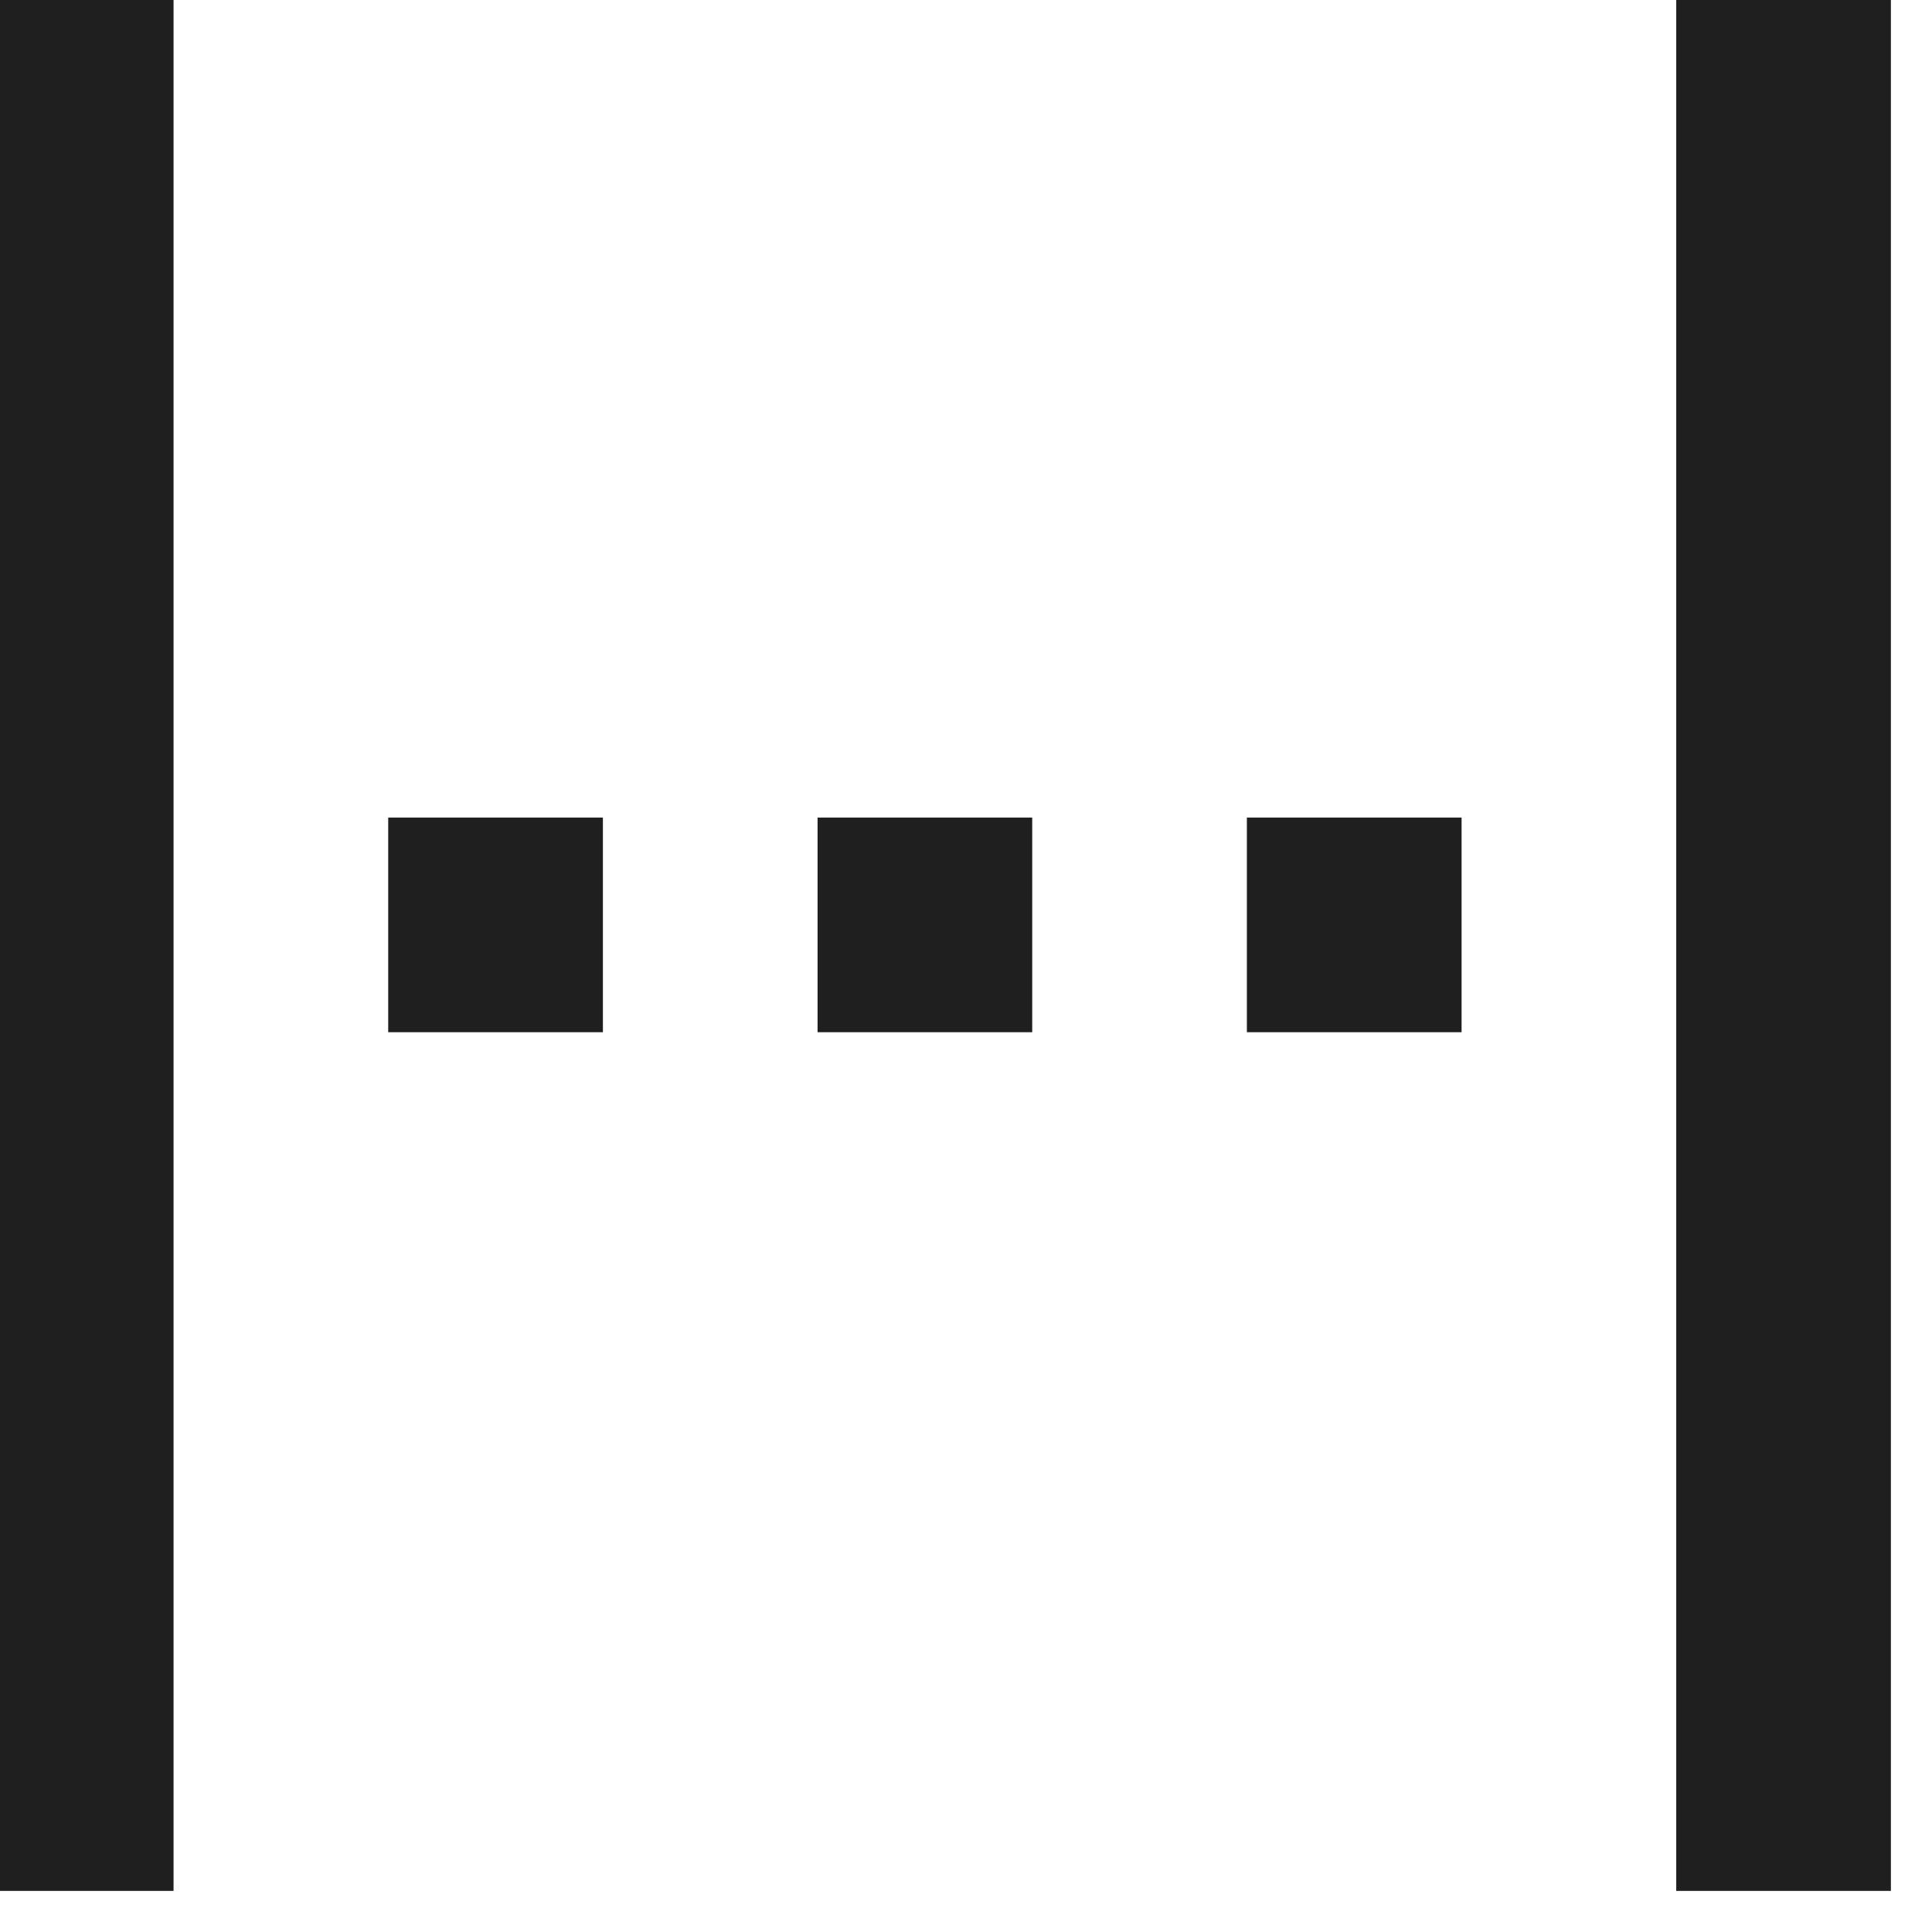
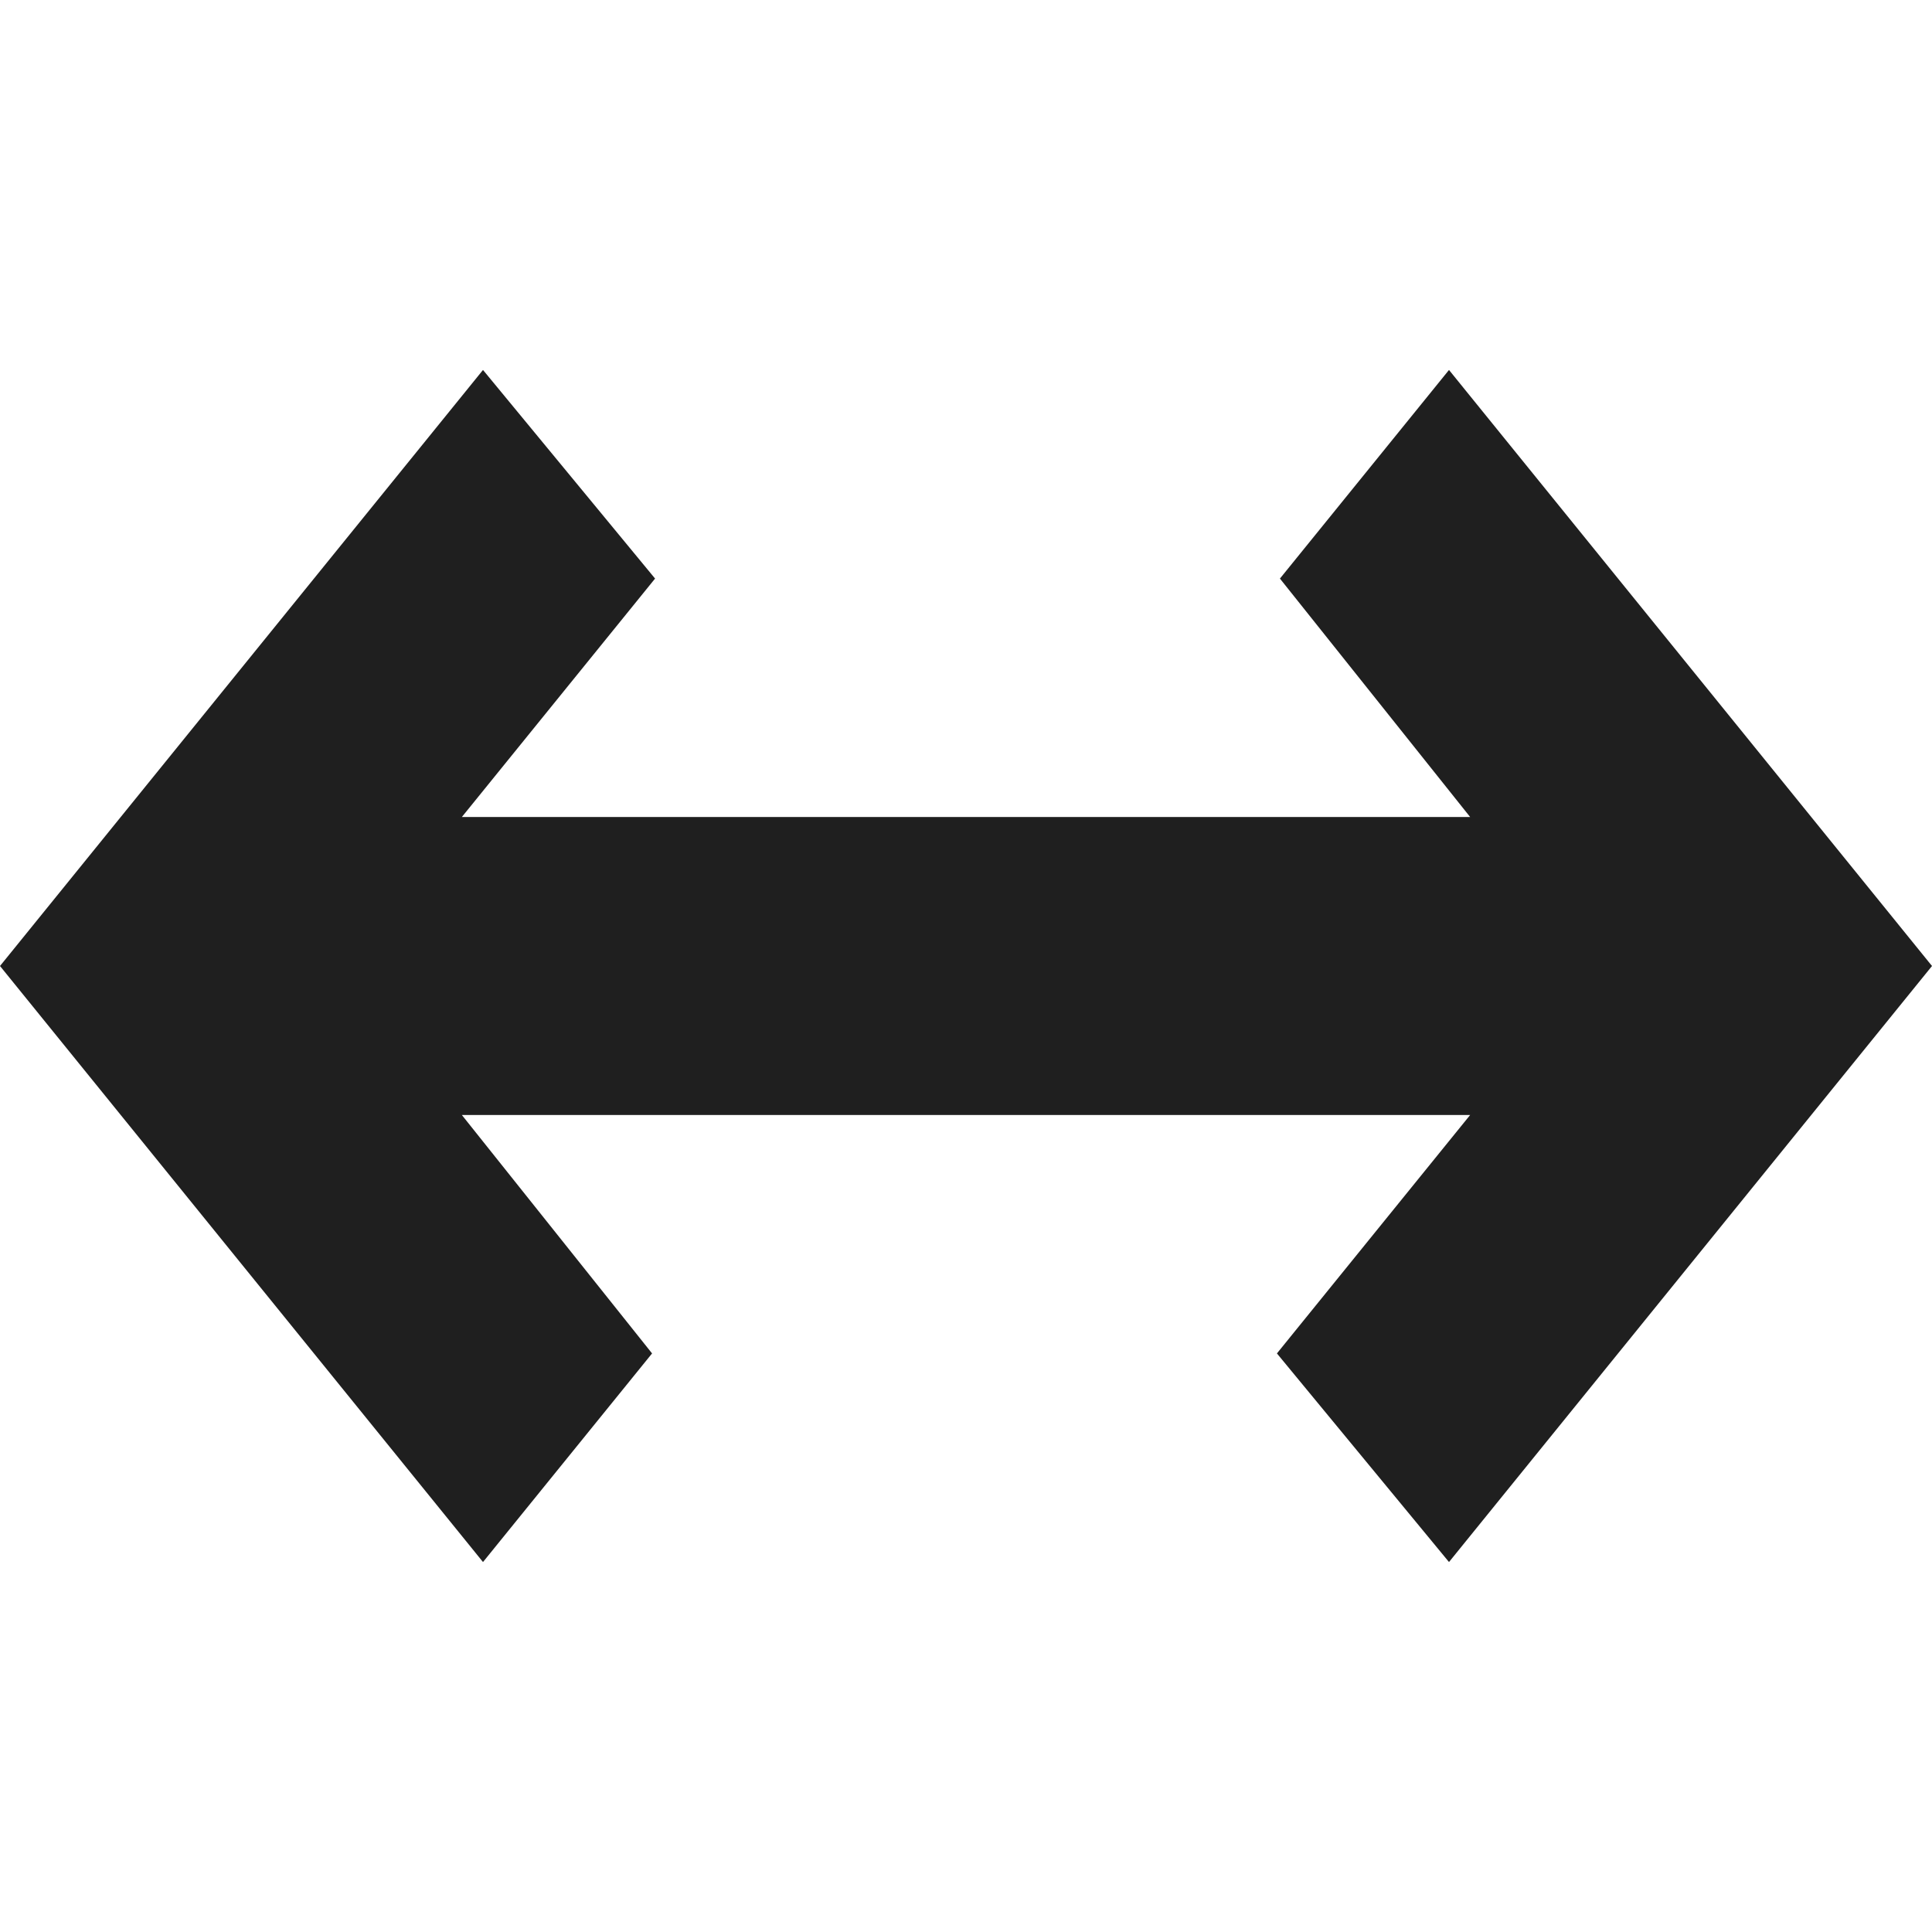
<svg xmlns="http://www.w3.org/2000/svg" xmlns:xlink="http://www.w3.org/1999/xlink" width="47px" height="47px" viewBox="0 0 47 47" version="1.1">
  <g id="Concept-/-UI-2.0" stroke="none" stroke-width="1" fill="none" fill-rule="evenodd">
-     <g id="Column-Editor-with-Templates" transform="translate(-963, -1906)" xlink:href="#path-k1vufdh-pf-1">
-       <use fill="#F1F5F9" fill-rule="evenodd" xlink:href="#path-k1vufdh-pf-1" />
-       <g id="fit_width_24dp_1F1F1F_FILL0_wght400_GRAD0_opsz24" transform="translate(963, 1906)" fill="#1F1F1F" fill-rule="nonzero">
-         <path d="M-1,46 L-1,-1 L4.222,-1 L4.222,46 L-1,46 Z M40.778,46 L40.778,-1 L46,-1 L46,46 L40.778,46 Z M9.444,25.111 L9.444,19.889 L14.667,19.889 L14.667,25.111 L9.444,25.111 Z M19.889,25.111 L19.889,19.889 L25.111,19.889 L25.111,25.111 L19.889,25.111 Z M30.333,25.111 L30.333,19.889 L35.556,19.889 L35.556,25.111 L30.333,25.111 Z" id="Shape" />
+     <g id="Column-Editor-with-Templates" transform="translate(-819, -1904)" xlink:href="#path-ce-63jgg8c-1">
+       <use fill="#F1F5F9" xlink:href="#path-ce-63jgg8c-1" />
+       <g id="arrow_range_24dp_1F1F1F_FILL0_wght400_GRAD0_opsz24" transform="translate(819, 1904)" fill="#1F1F1F">
+         <polygon id="Combined-Shape" points="11.75 38 0 23.5 11.75 9 15.936 14.075 11.236 19.875 35.764 19.875 31.137 14.075 35.25 9 47 23.5 35.25 38 31.064 32.925 35.764 27.125 11.236 27.125 15.863 32.925" />
      </g>
    </g>
  </g>
</svg>
